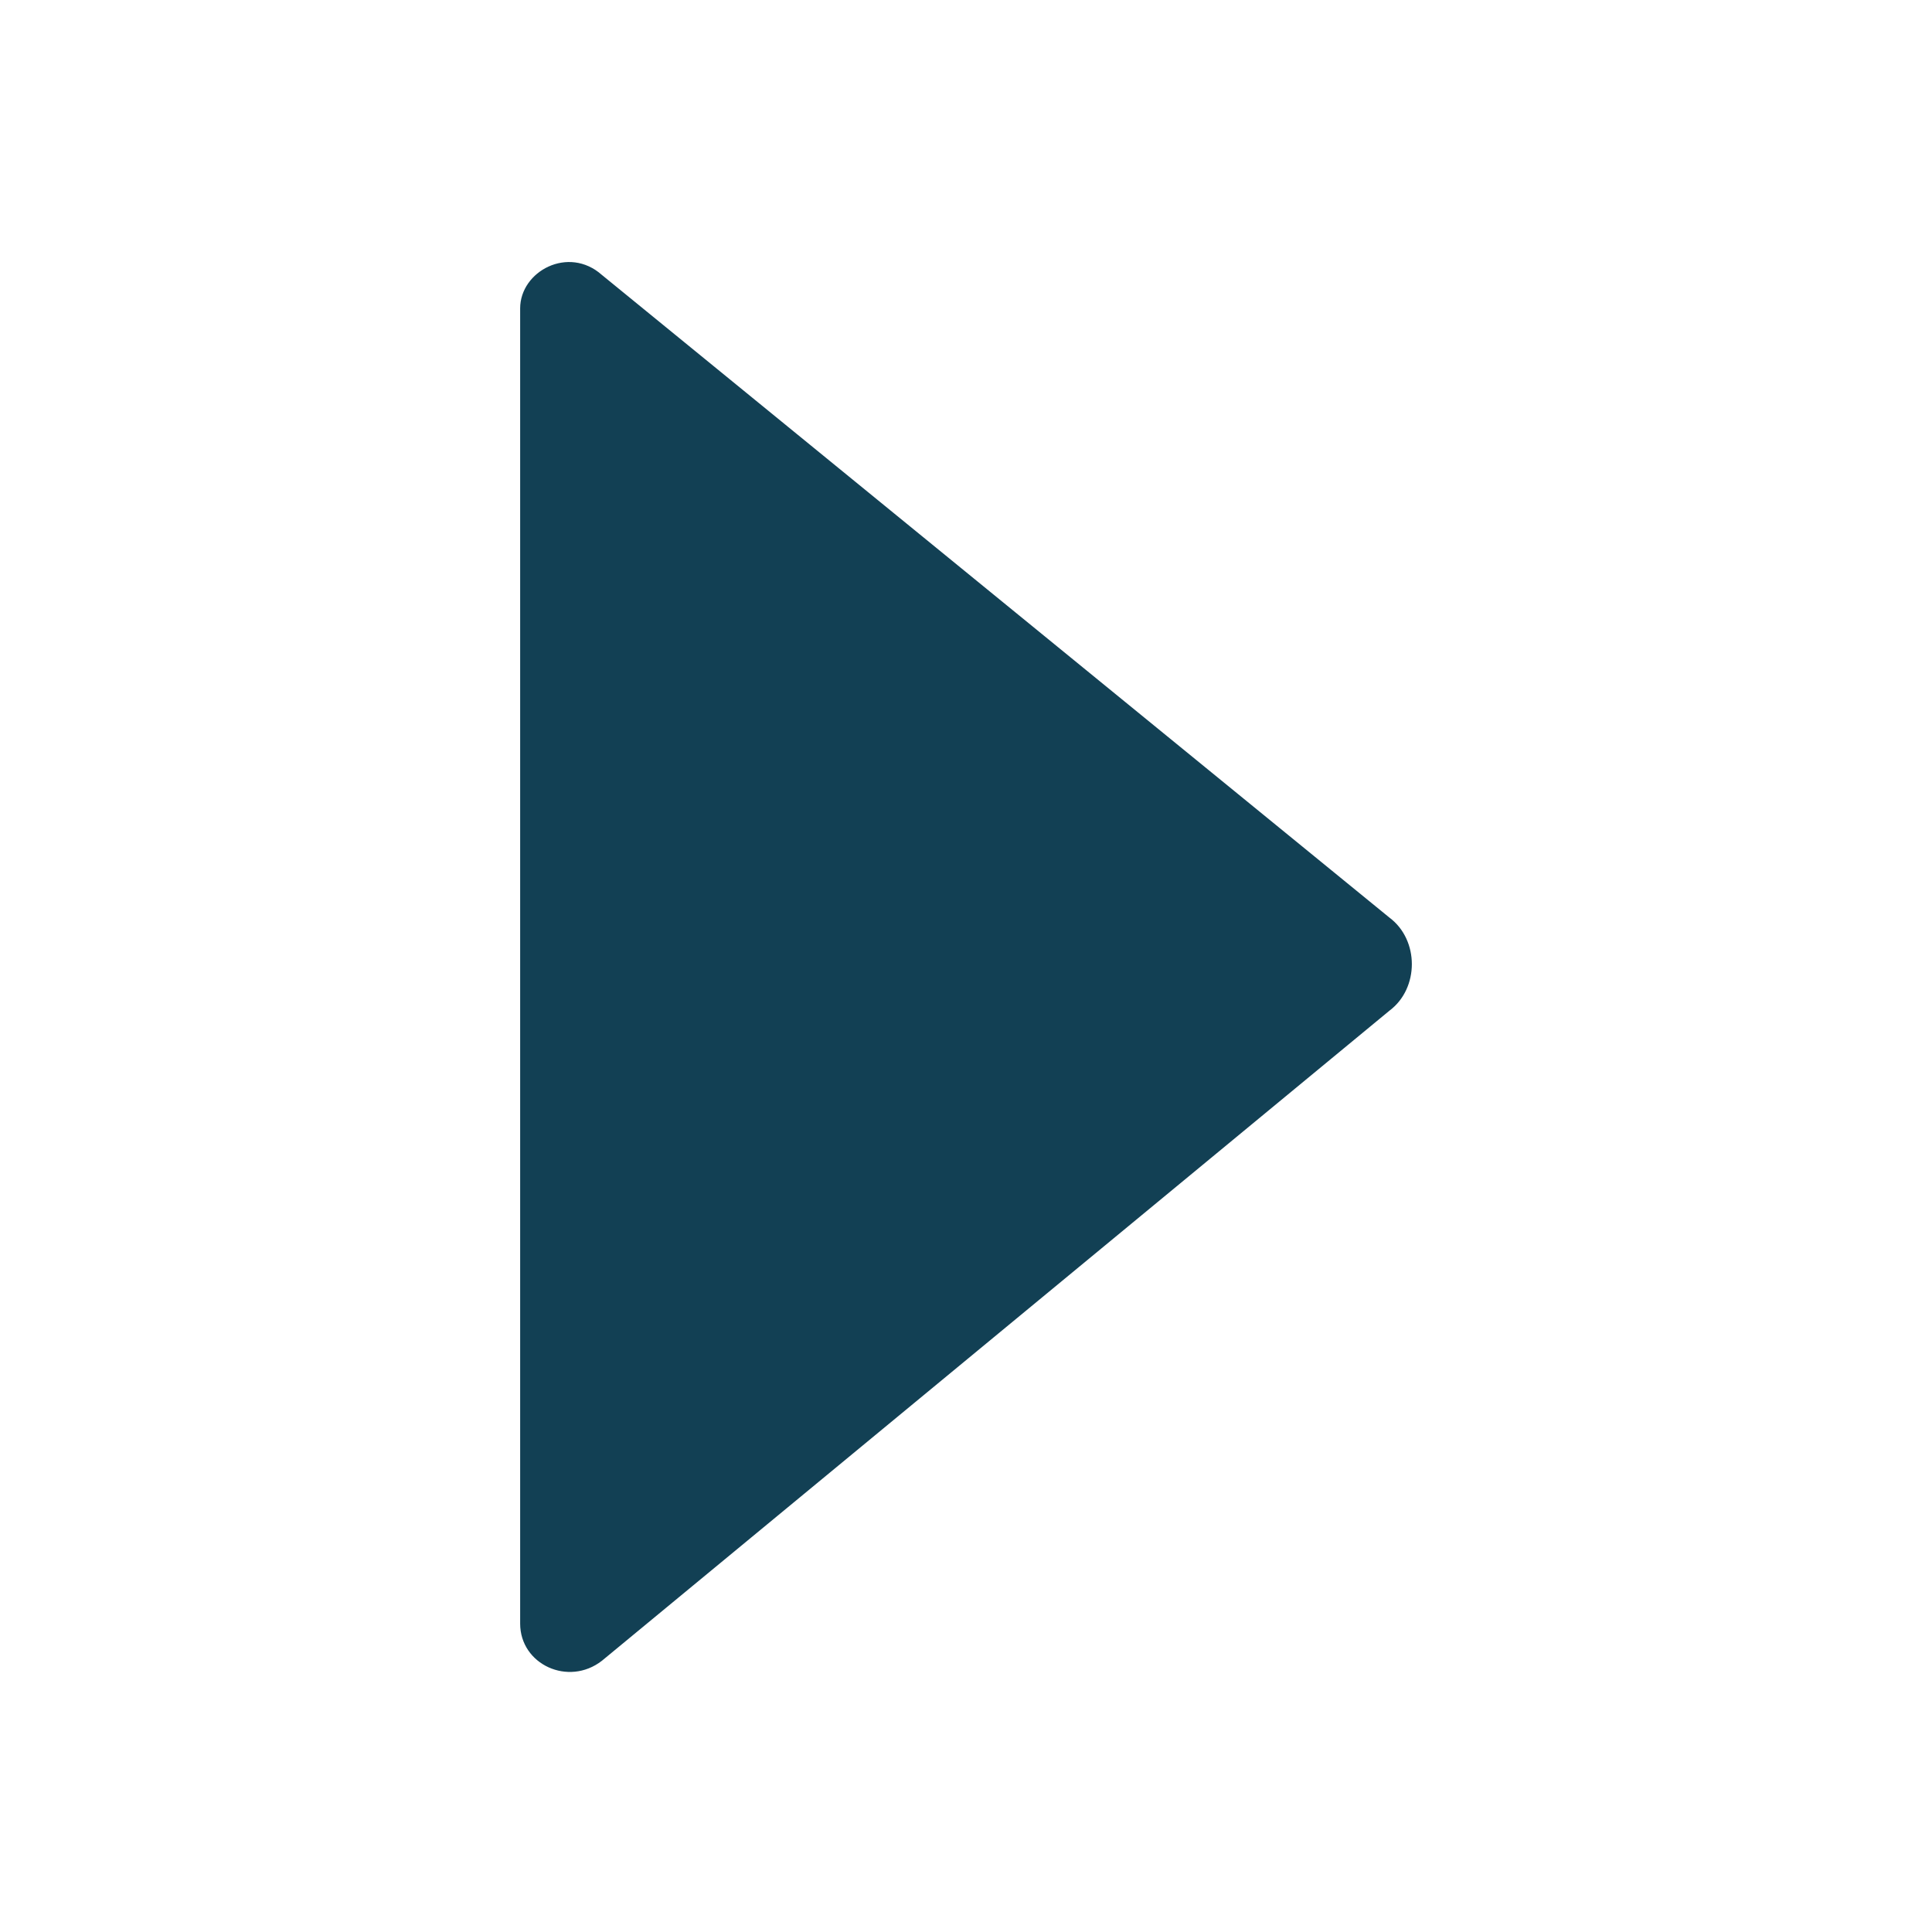
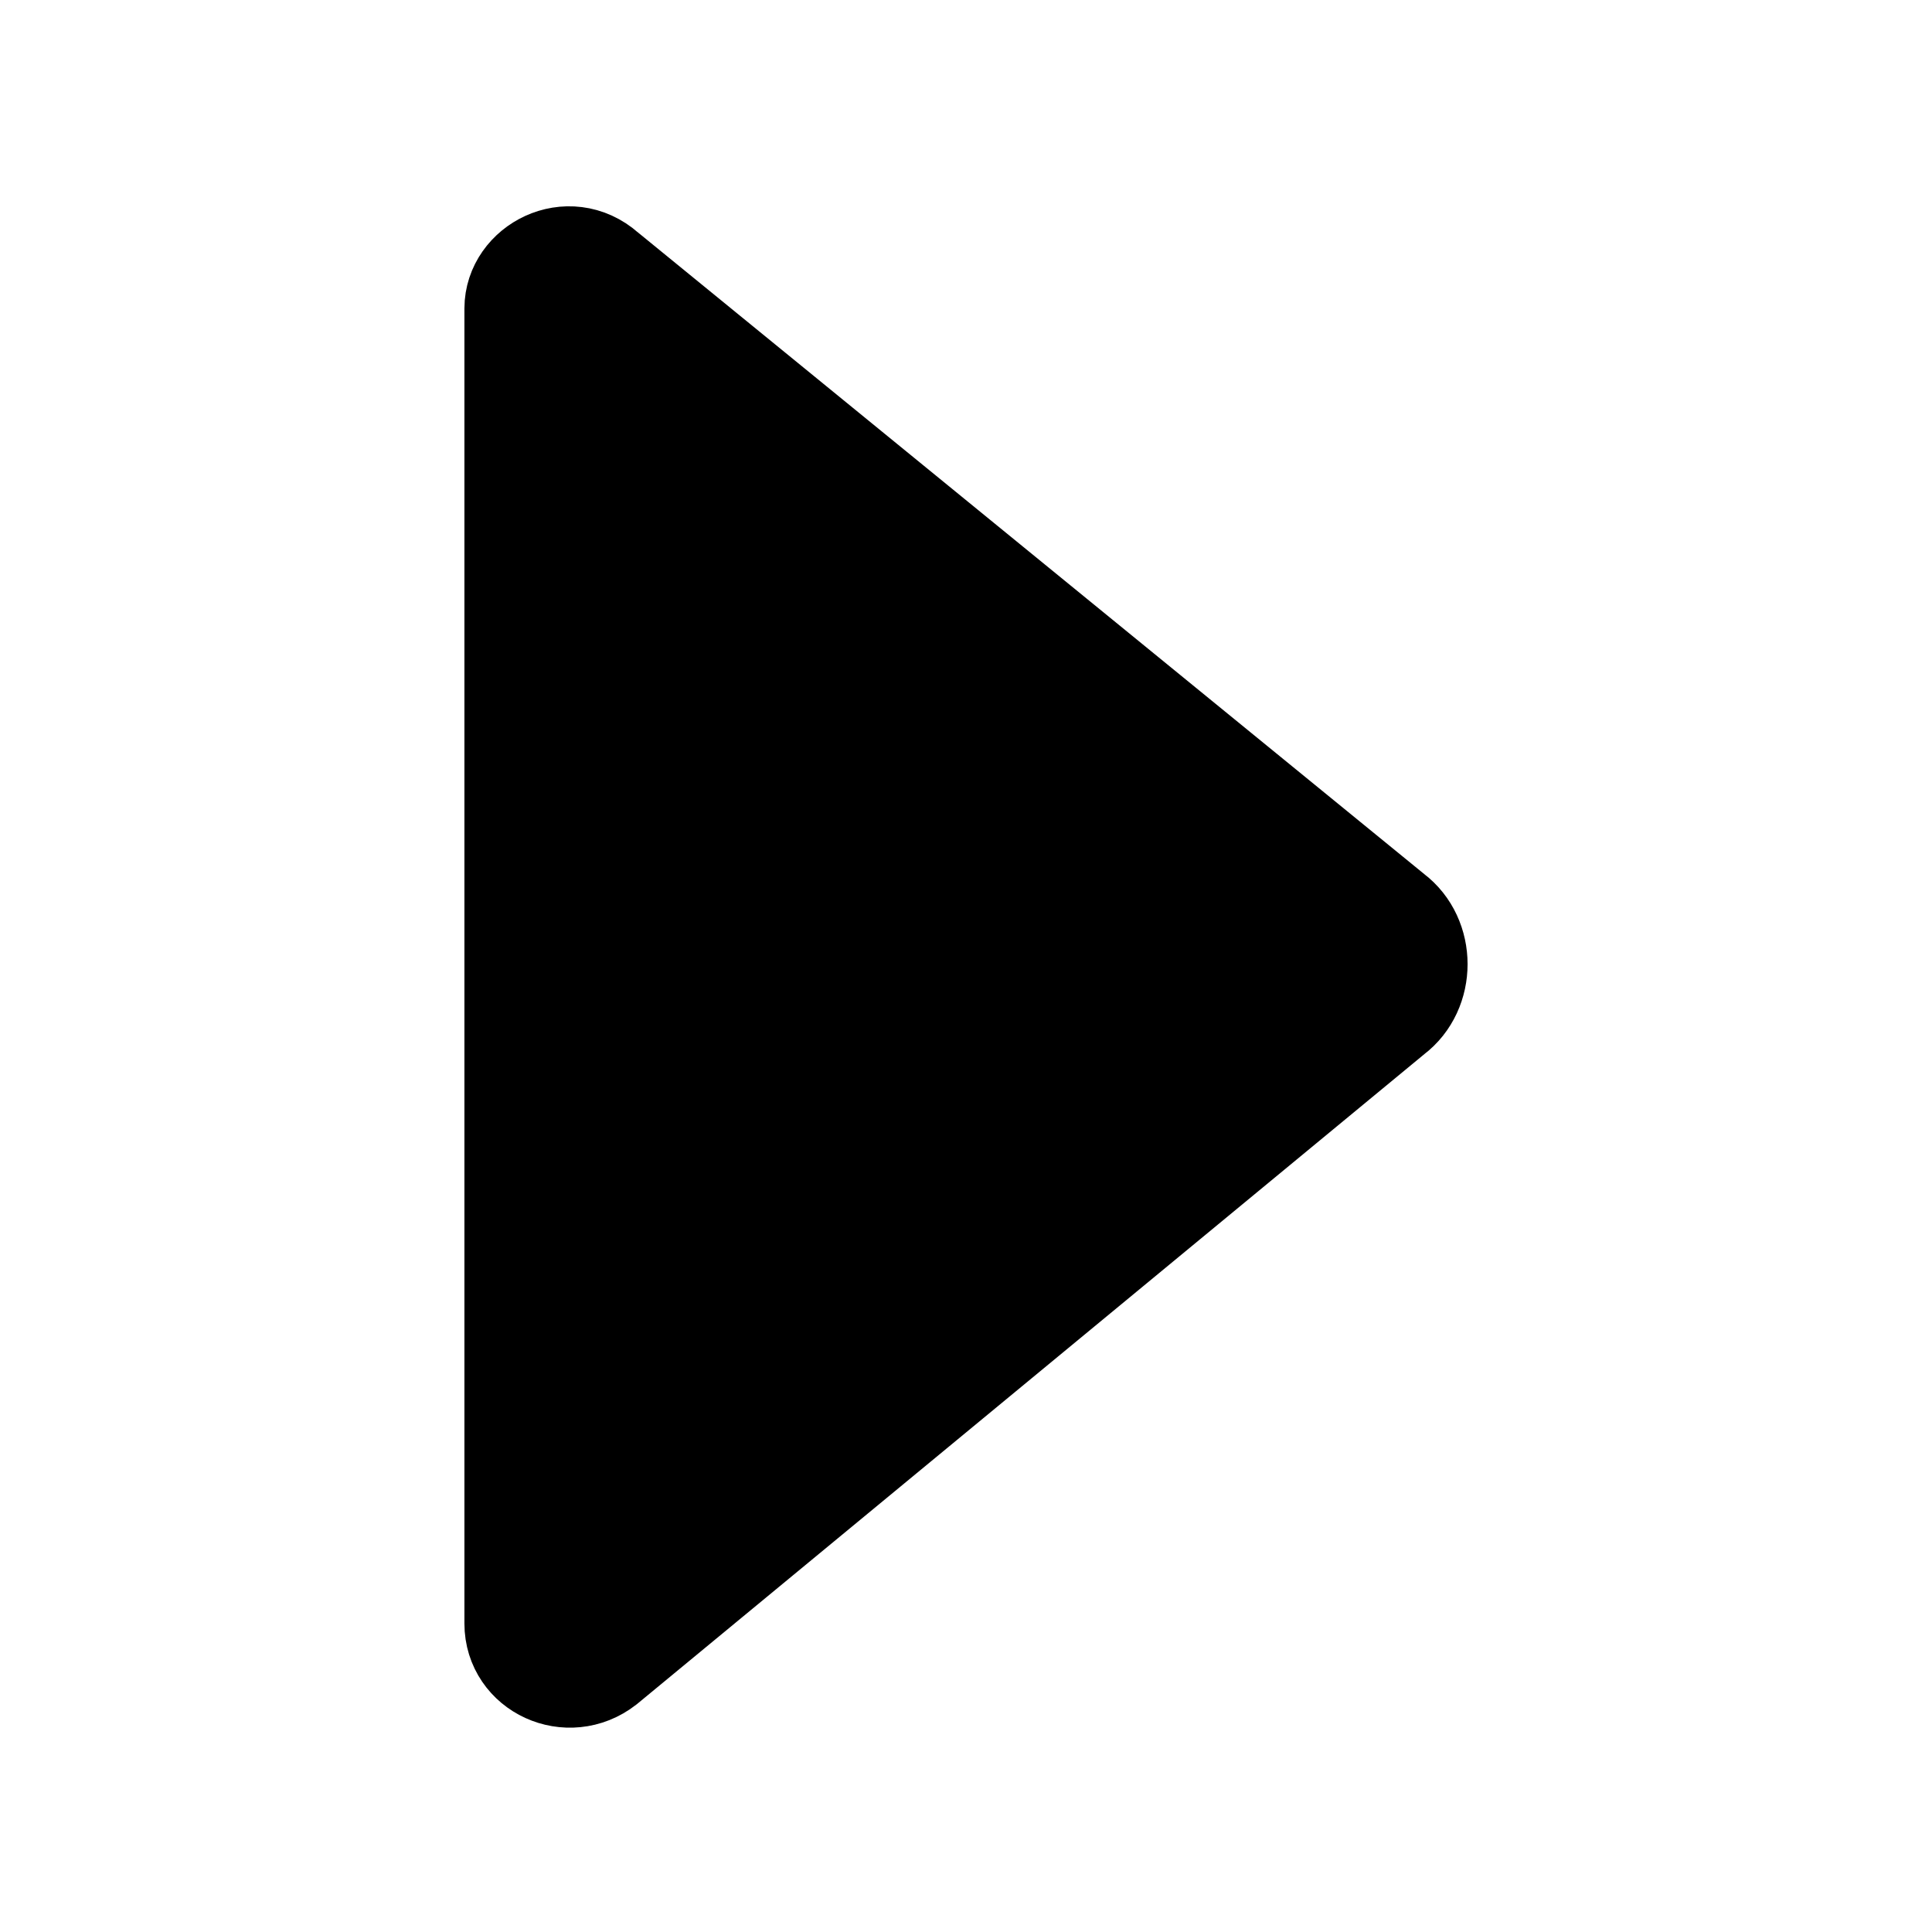
- <svg xmlns="http://www.w3.org/2000/svg" x="0px" y="0px" width="52px" height="52px" viewBox="0 0 52 52" enable-background="new 0 0 52 52" xml:space="preserve" fill="#124054">
-   <path d="M14,43.7V8.3c0-1,1.3-1.7,2.2-0.9l21.2,17.3c0.8,0.6,0.8,1.9,0,2.5L16.2,44.7C15.3,45.4,14,44.8,14,43.7z" />
+ <svg xmlns="http://www.w3.org/2000/svg" width="25px" height="25px" viewBox="0 0 52 52" version="1.1">
+   <g class="" stroke="#000000" stroke-width="3" fill="#000000" fill-rule="evenodd">
+     <path d="M14,43.7V8.3c0-1,1.3-1.7,2.2-0.9l21.2,17.3c0.8,0.6,0.8,1.9,0,2.5L16.2,44.7C15.3,45.4,14,44.8,14,43.7z" />
+   </g>
</svg>
